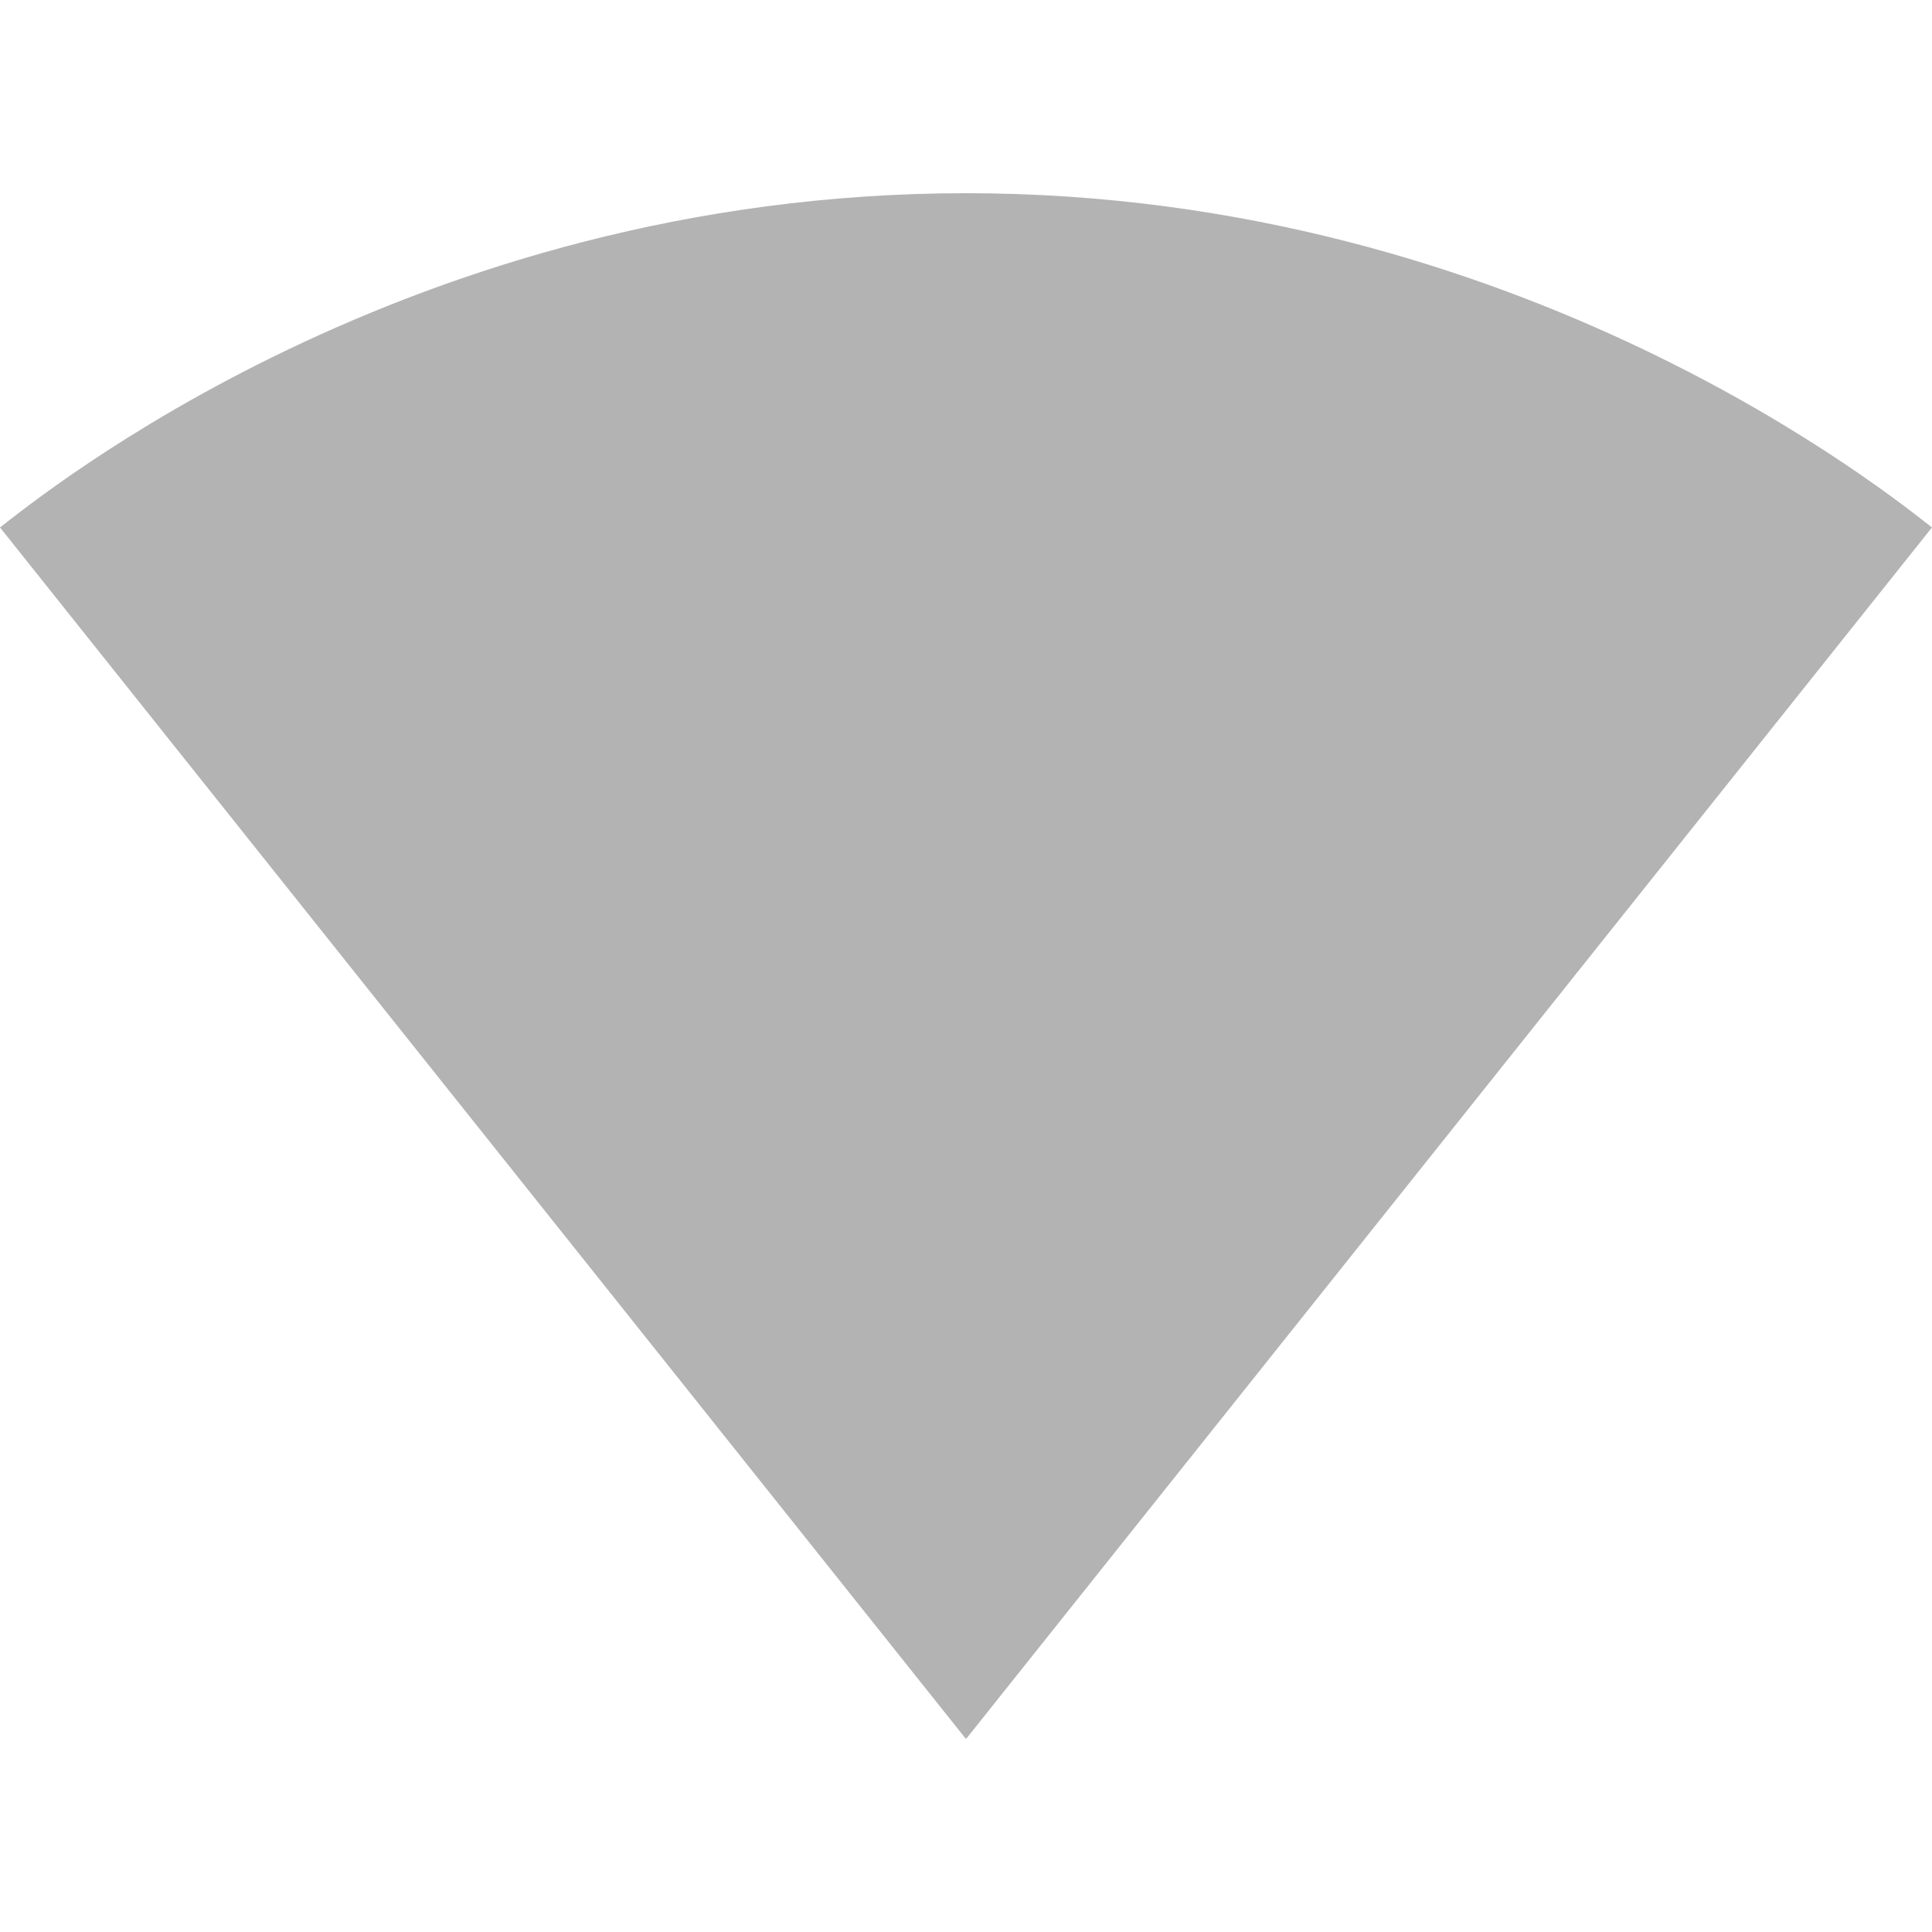
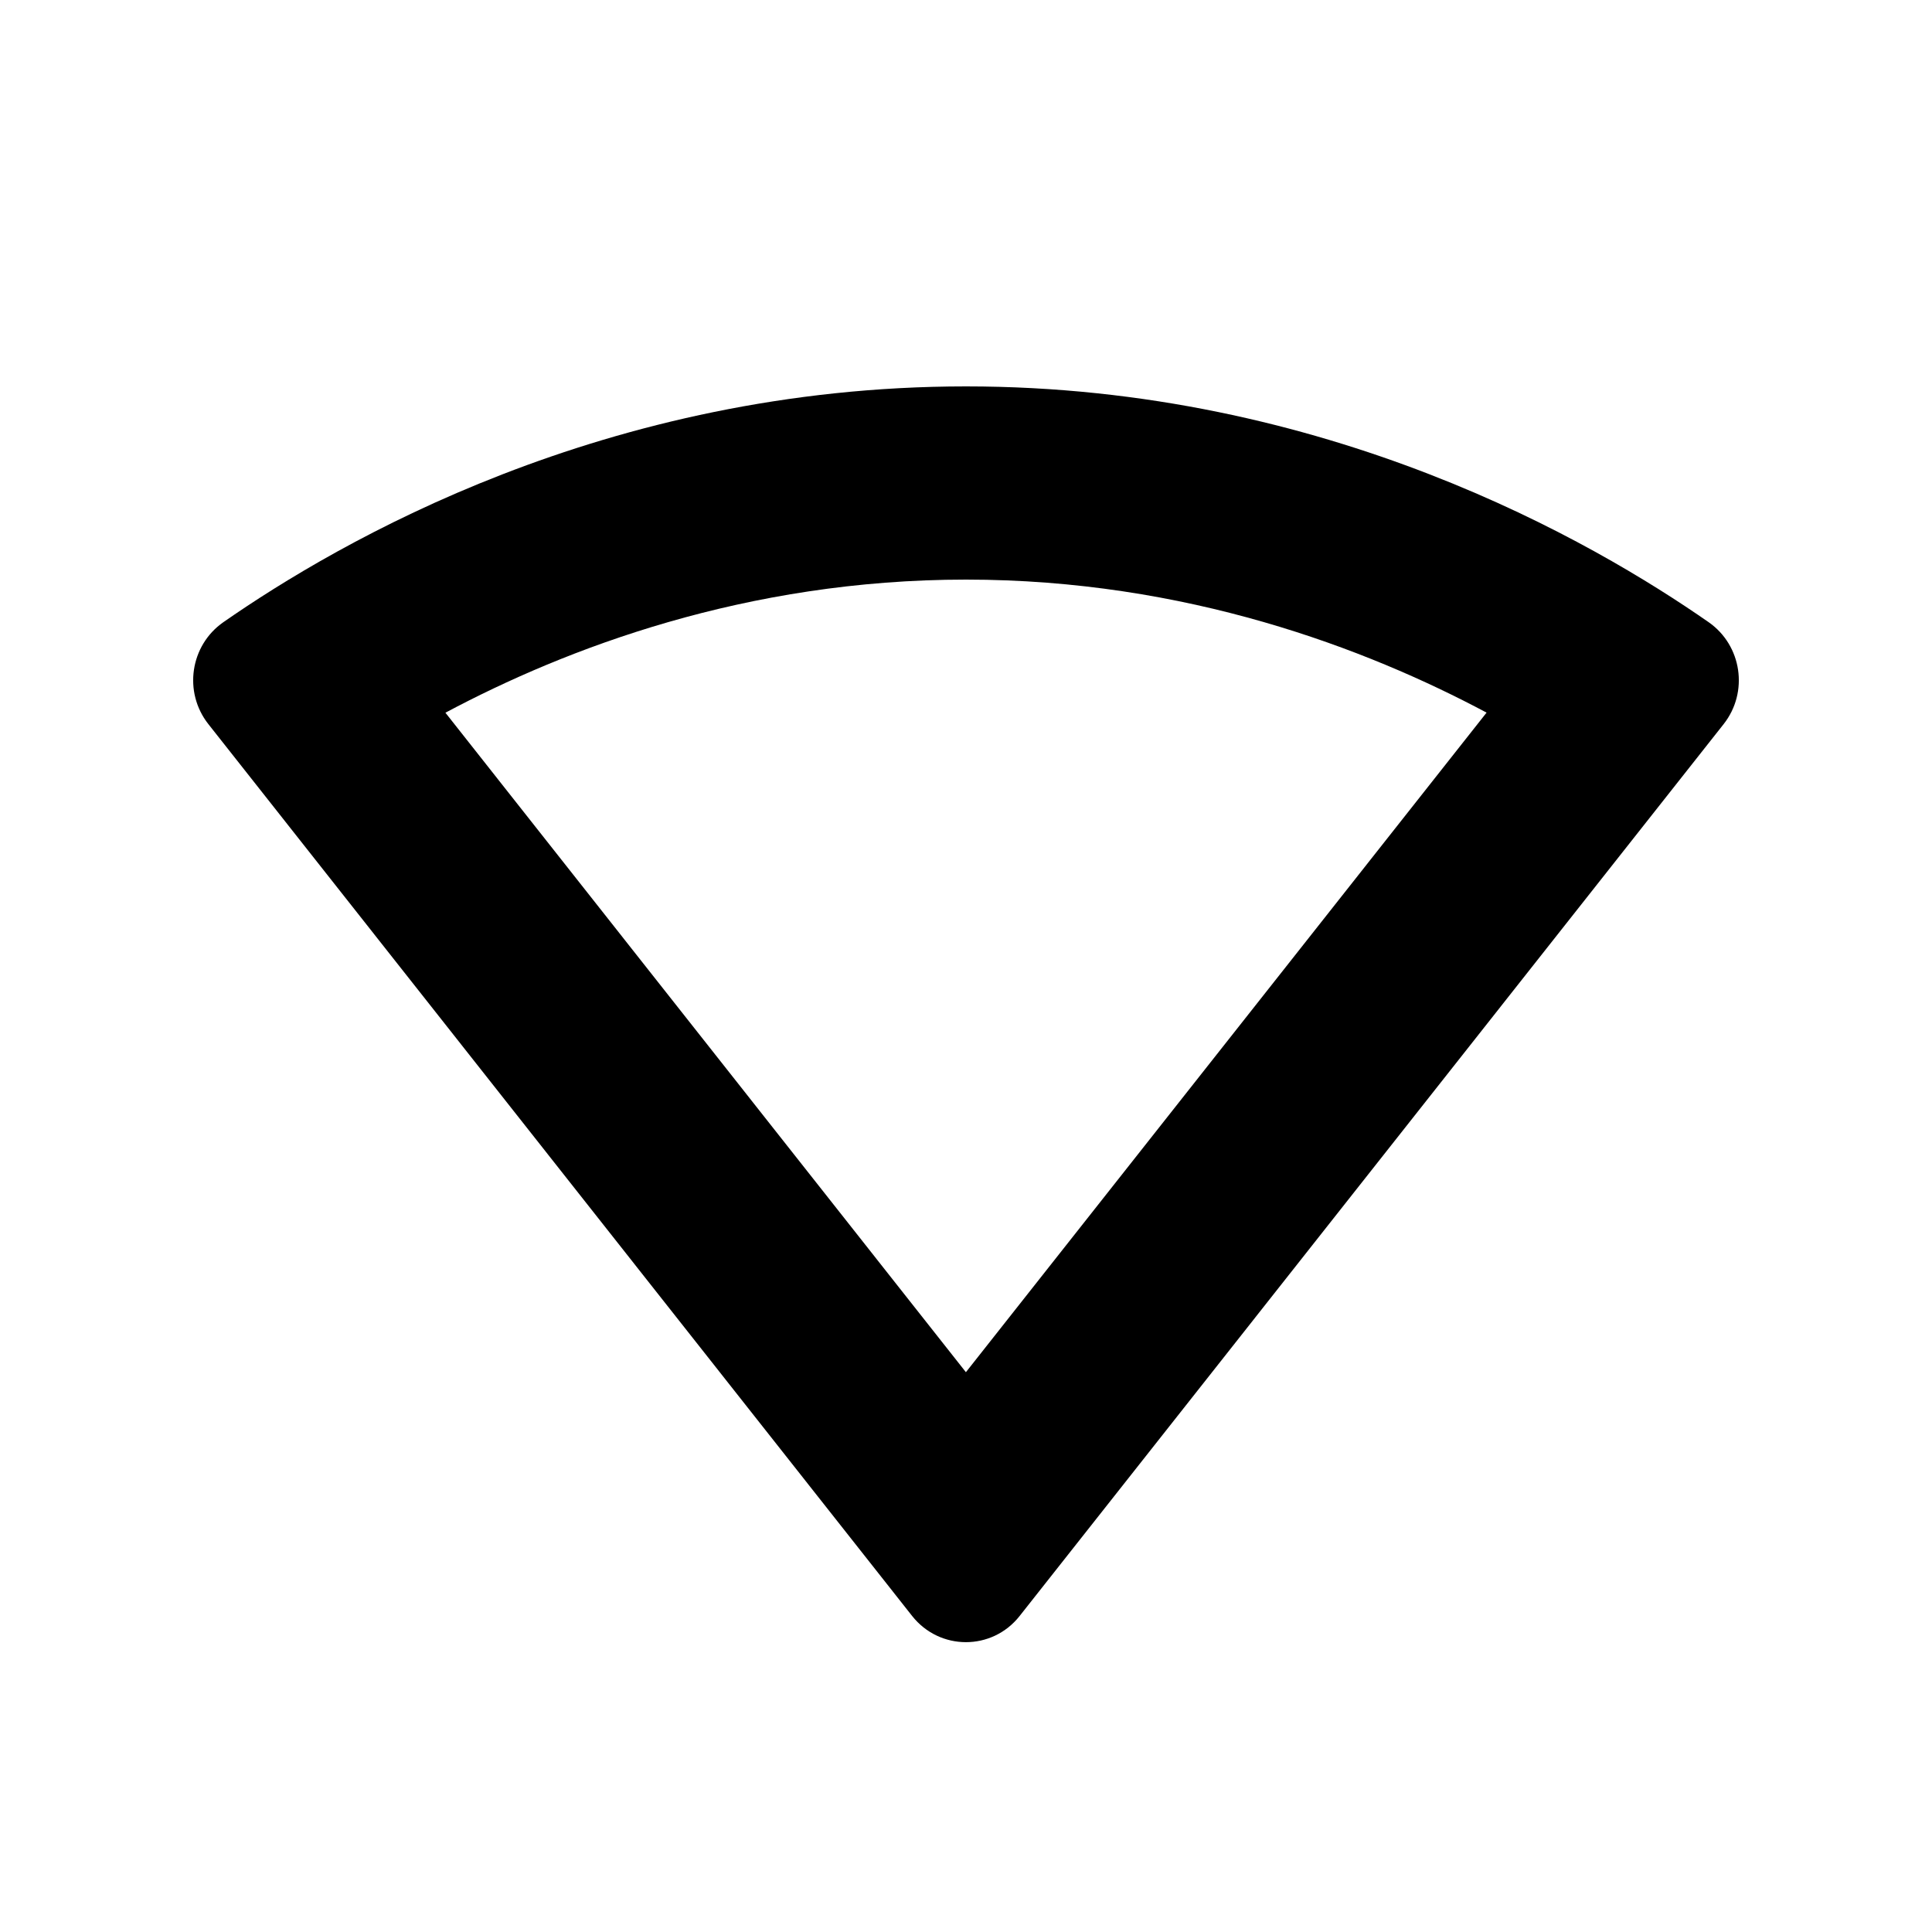
- <svg xmlns="http://www.w3.org/2000/svg" width="20px" height="20px">
-   <path d="M10.01 17.99L20 5.46C19.613 5.164 15.765 2 10 2 4.227 2 .387 5.165 0 5.46l9.99 12.53.01.01.01-.01z" fill-opacity=".3" />
+ <svg xmlns="http://www.w3.org/2000/svg" width="20" height="20" viewBox="0 0 20 20">
+   <path fill-rule="evenodd" clip-rule="evenodd" d="M9.442 16.728C9.728 17.09 10.27 17.09 10.555 16.729L17.843 7.496C18.104 7.165 18.032 6.681 17.688 6.441C16.495 5.611 13.733 4 10 4C6.268 4 3.505 5.611 2.312 6.441C1.968 6.681 1.896 7.165 2.157 7.496L9.442 16.728ZM4.611 7.378L9.999 14.205L15.389 7.377C14.143 6.713 12.279 6 10 6C7.722 6 5.858 6.713 4.611 7.378Z" />
</svg>
